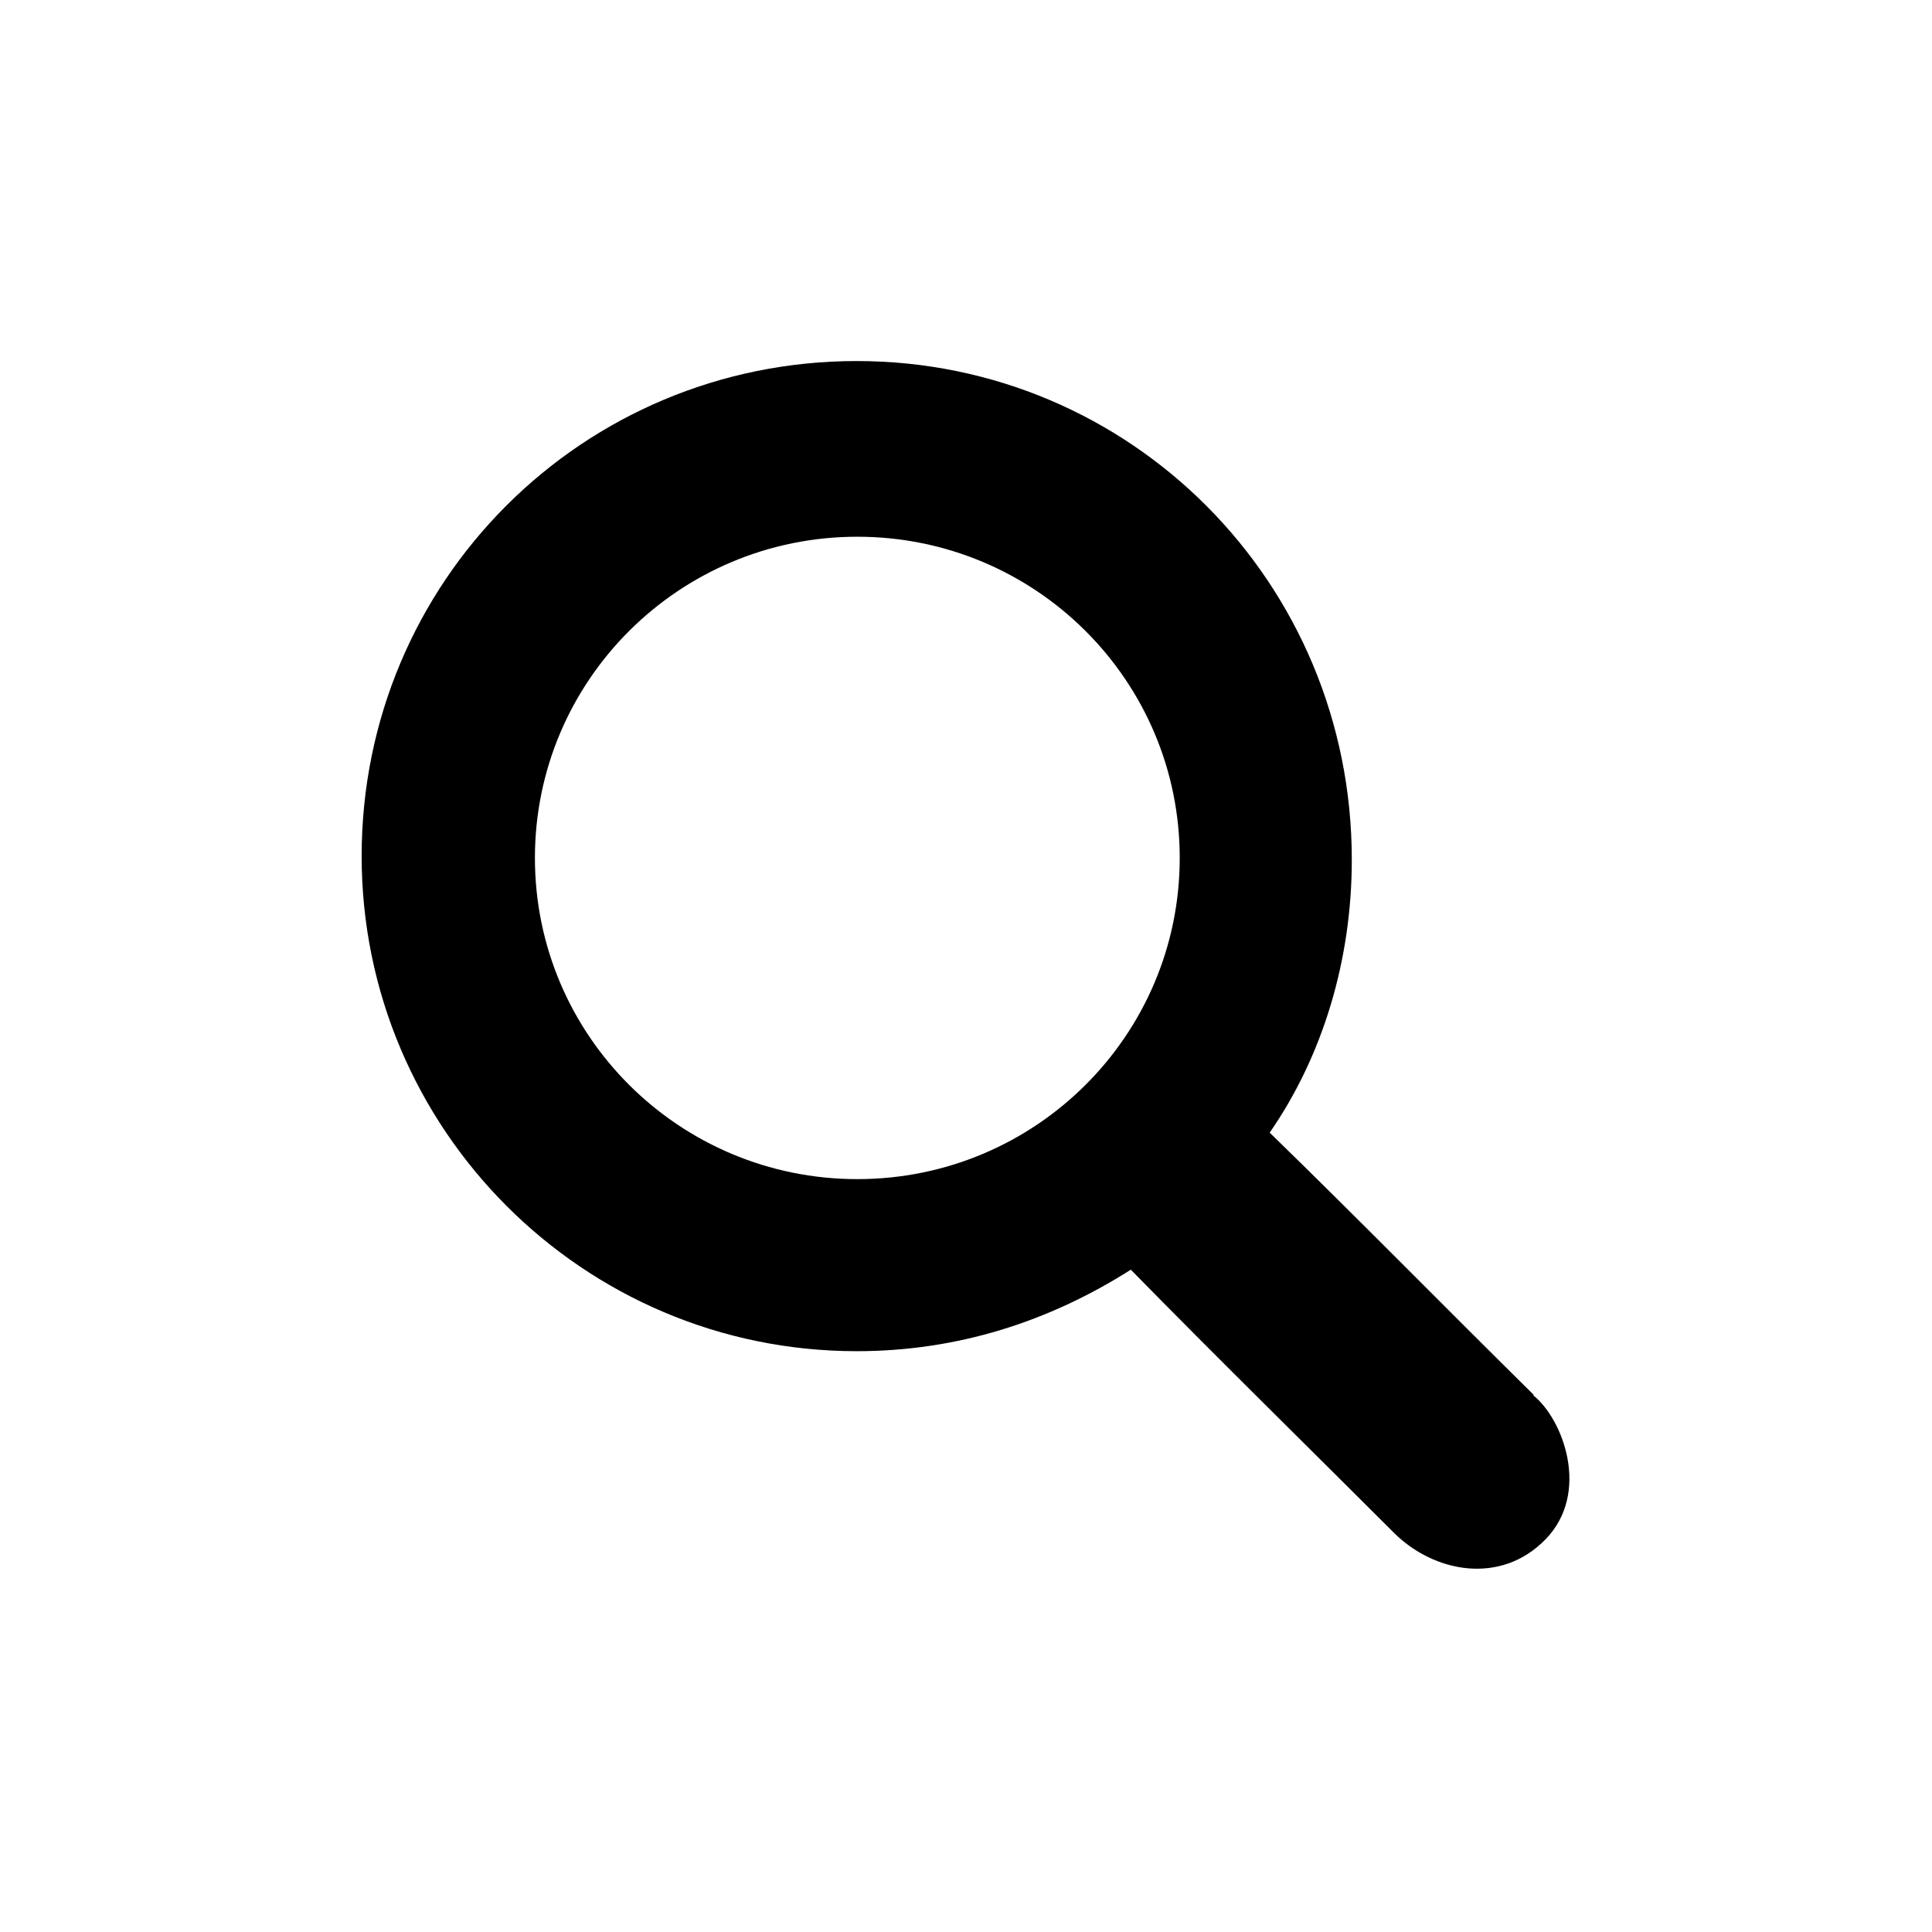
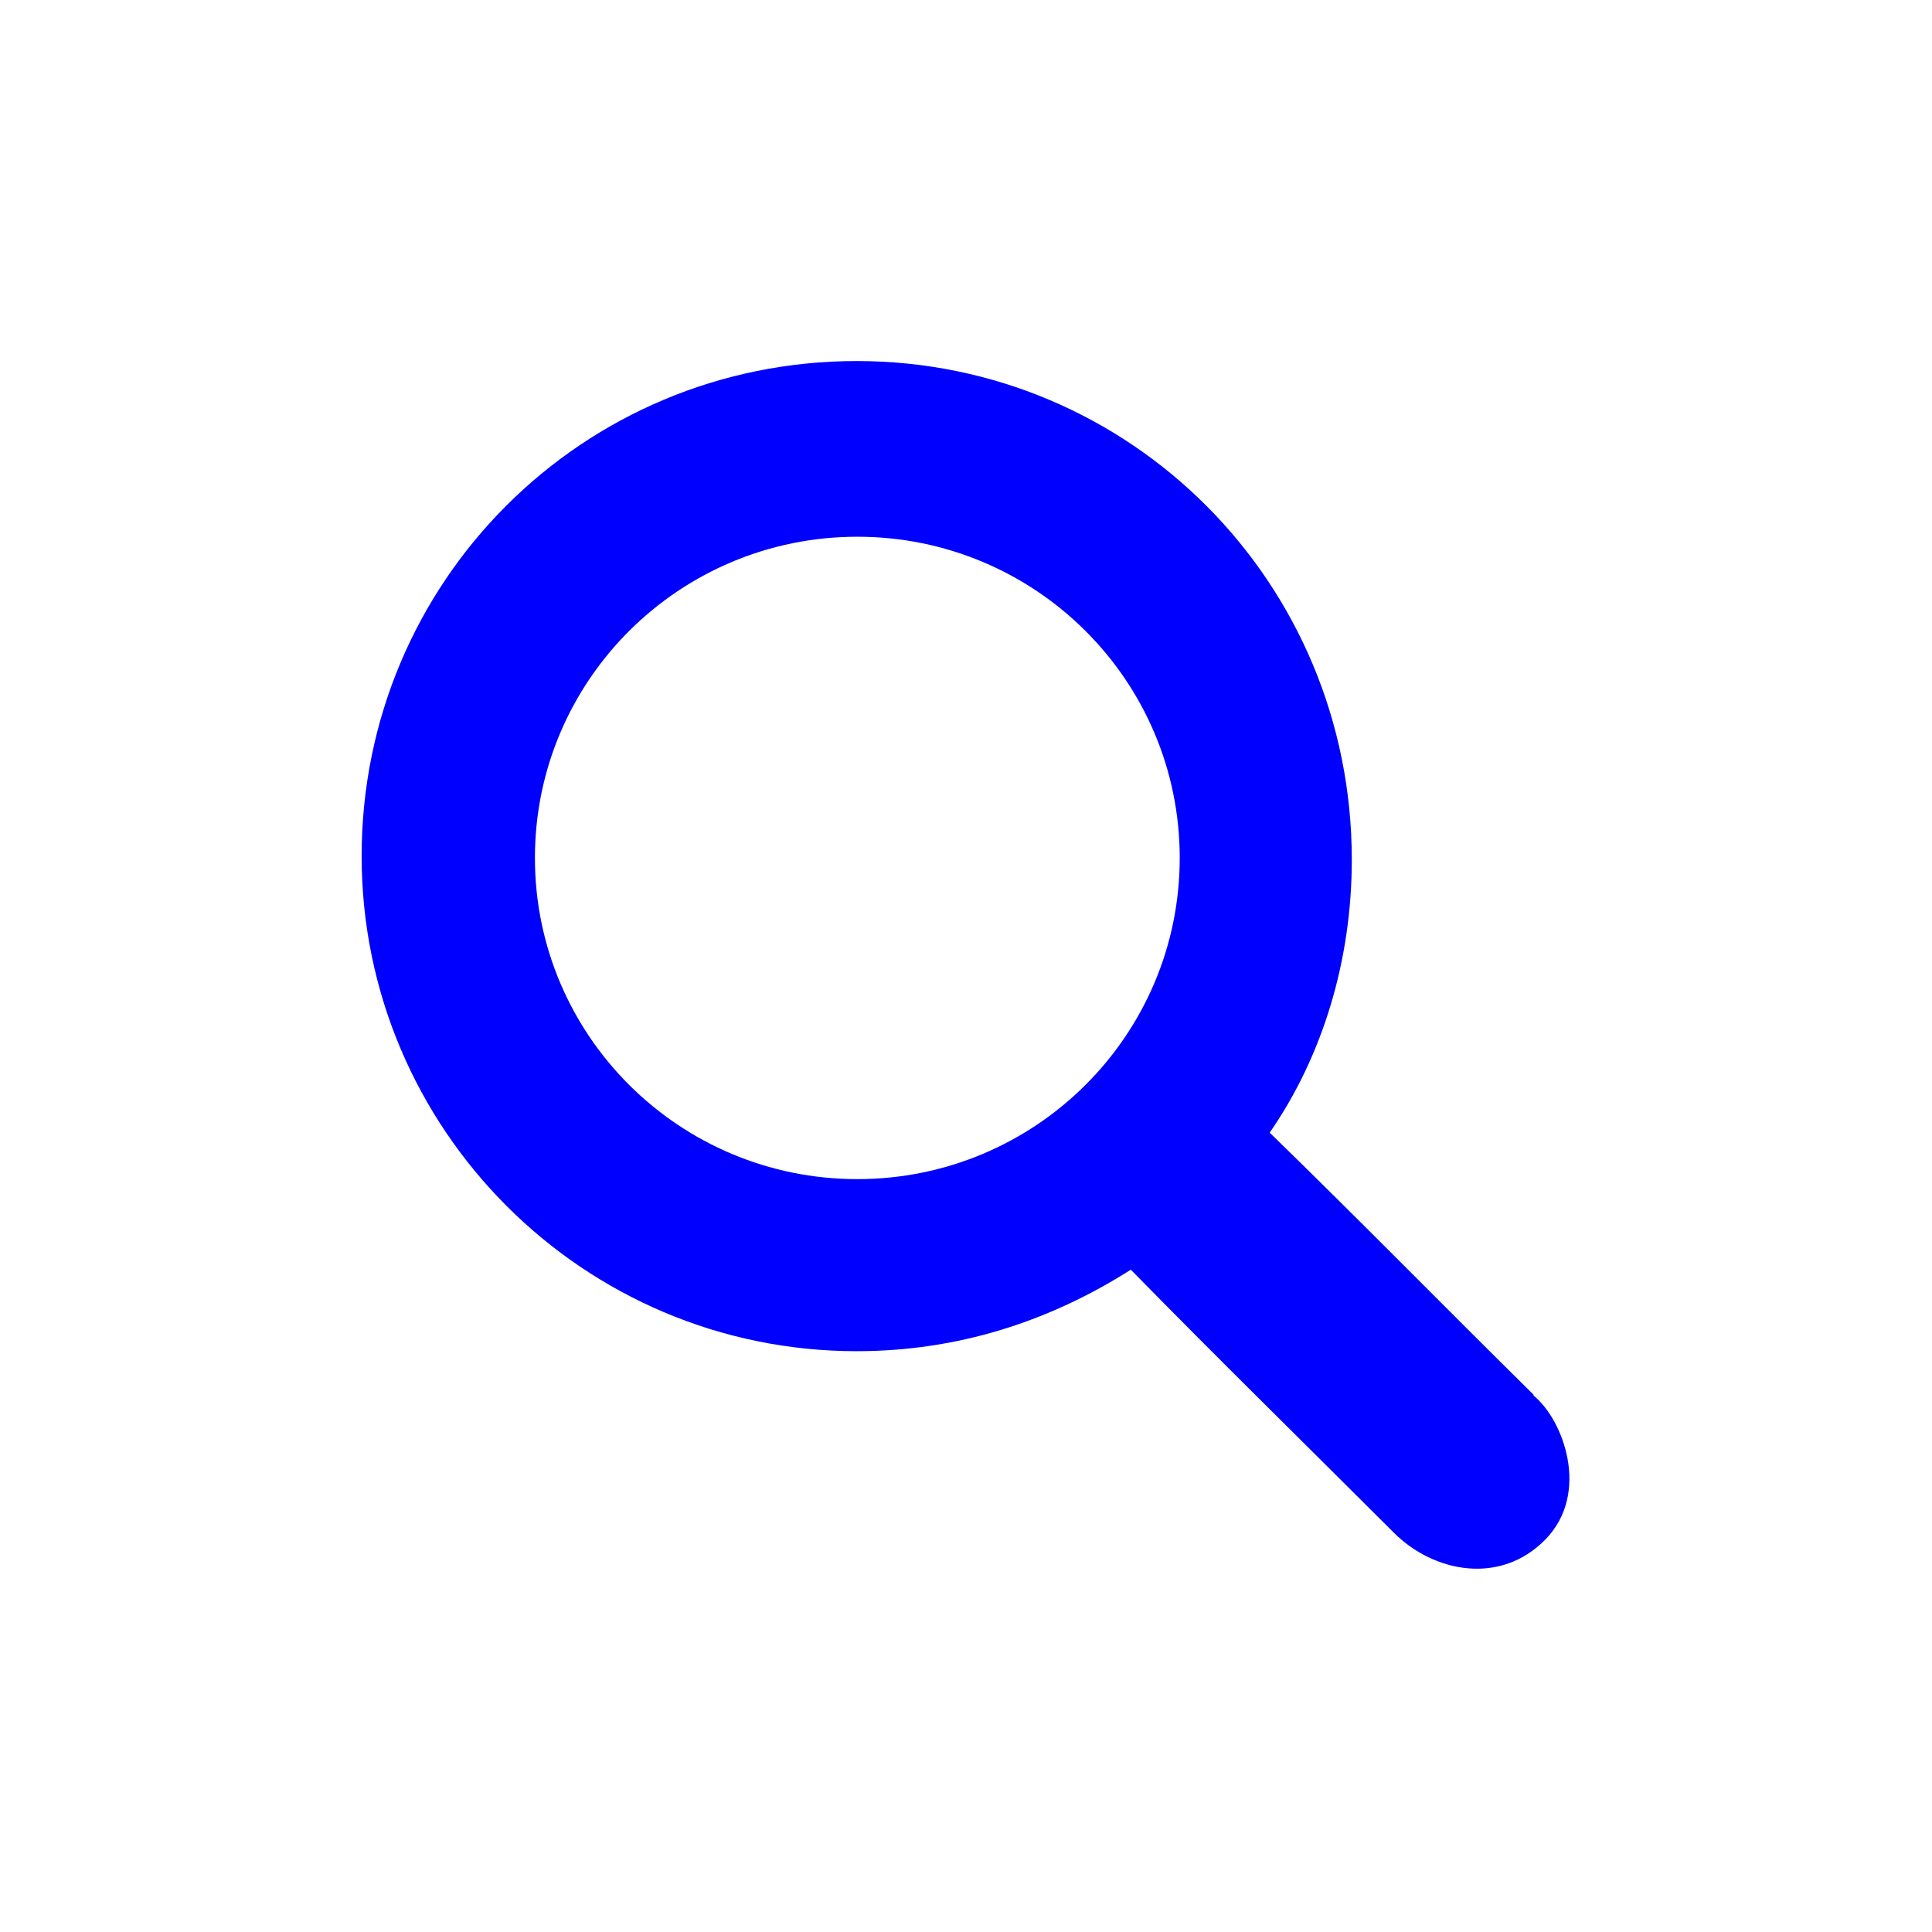
- <svg xmlns="http://www.w3.org/2000/svg" version="1.1" width="24" height="24" viewBox="0 0 32 32">
+ <svg xmlns="http://www.w3.org/2000/svg" version="1.1" width="24" height="24" viewBox="0 0 32 32" fill="blue">
  <path d="m25.4 23.1c-1.46-1.44-2.91-2.92-4.37-4.34.88-1.27 1.36-2.86   1.36-4.52 0-4.6-3.67-8.26-8.2-8.26-4.54 0-8.2 3.65-8.2 8.2 0 4.52   3.67 8.2 8.2 8.2 1.67 0 3.19-.492 4.54-1.35 1.43 1.46 2.91 2.91 4.36   4.36.654.651 1.76.876 2.51.105.748-.771.288-1.99-.2-2.38zm-11.2-3.57c-2.95   0-5.34-2.38-5.34-5.32s2.39-5.32 5.34-5.32c2.95 0 5.34 2.38 5.34 5.32s-2.39 5.32-5.34 5.32z" />
</svg>
